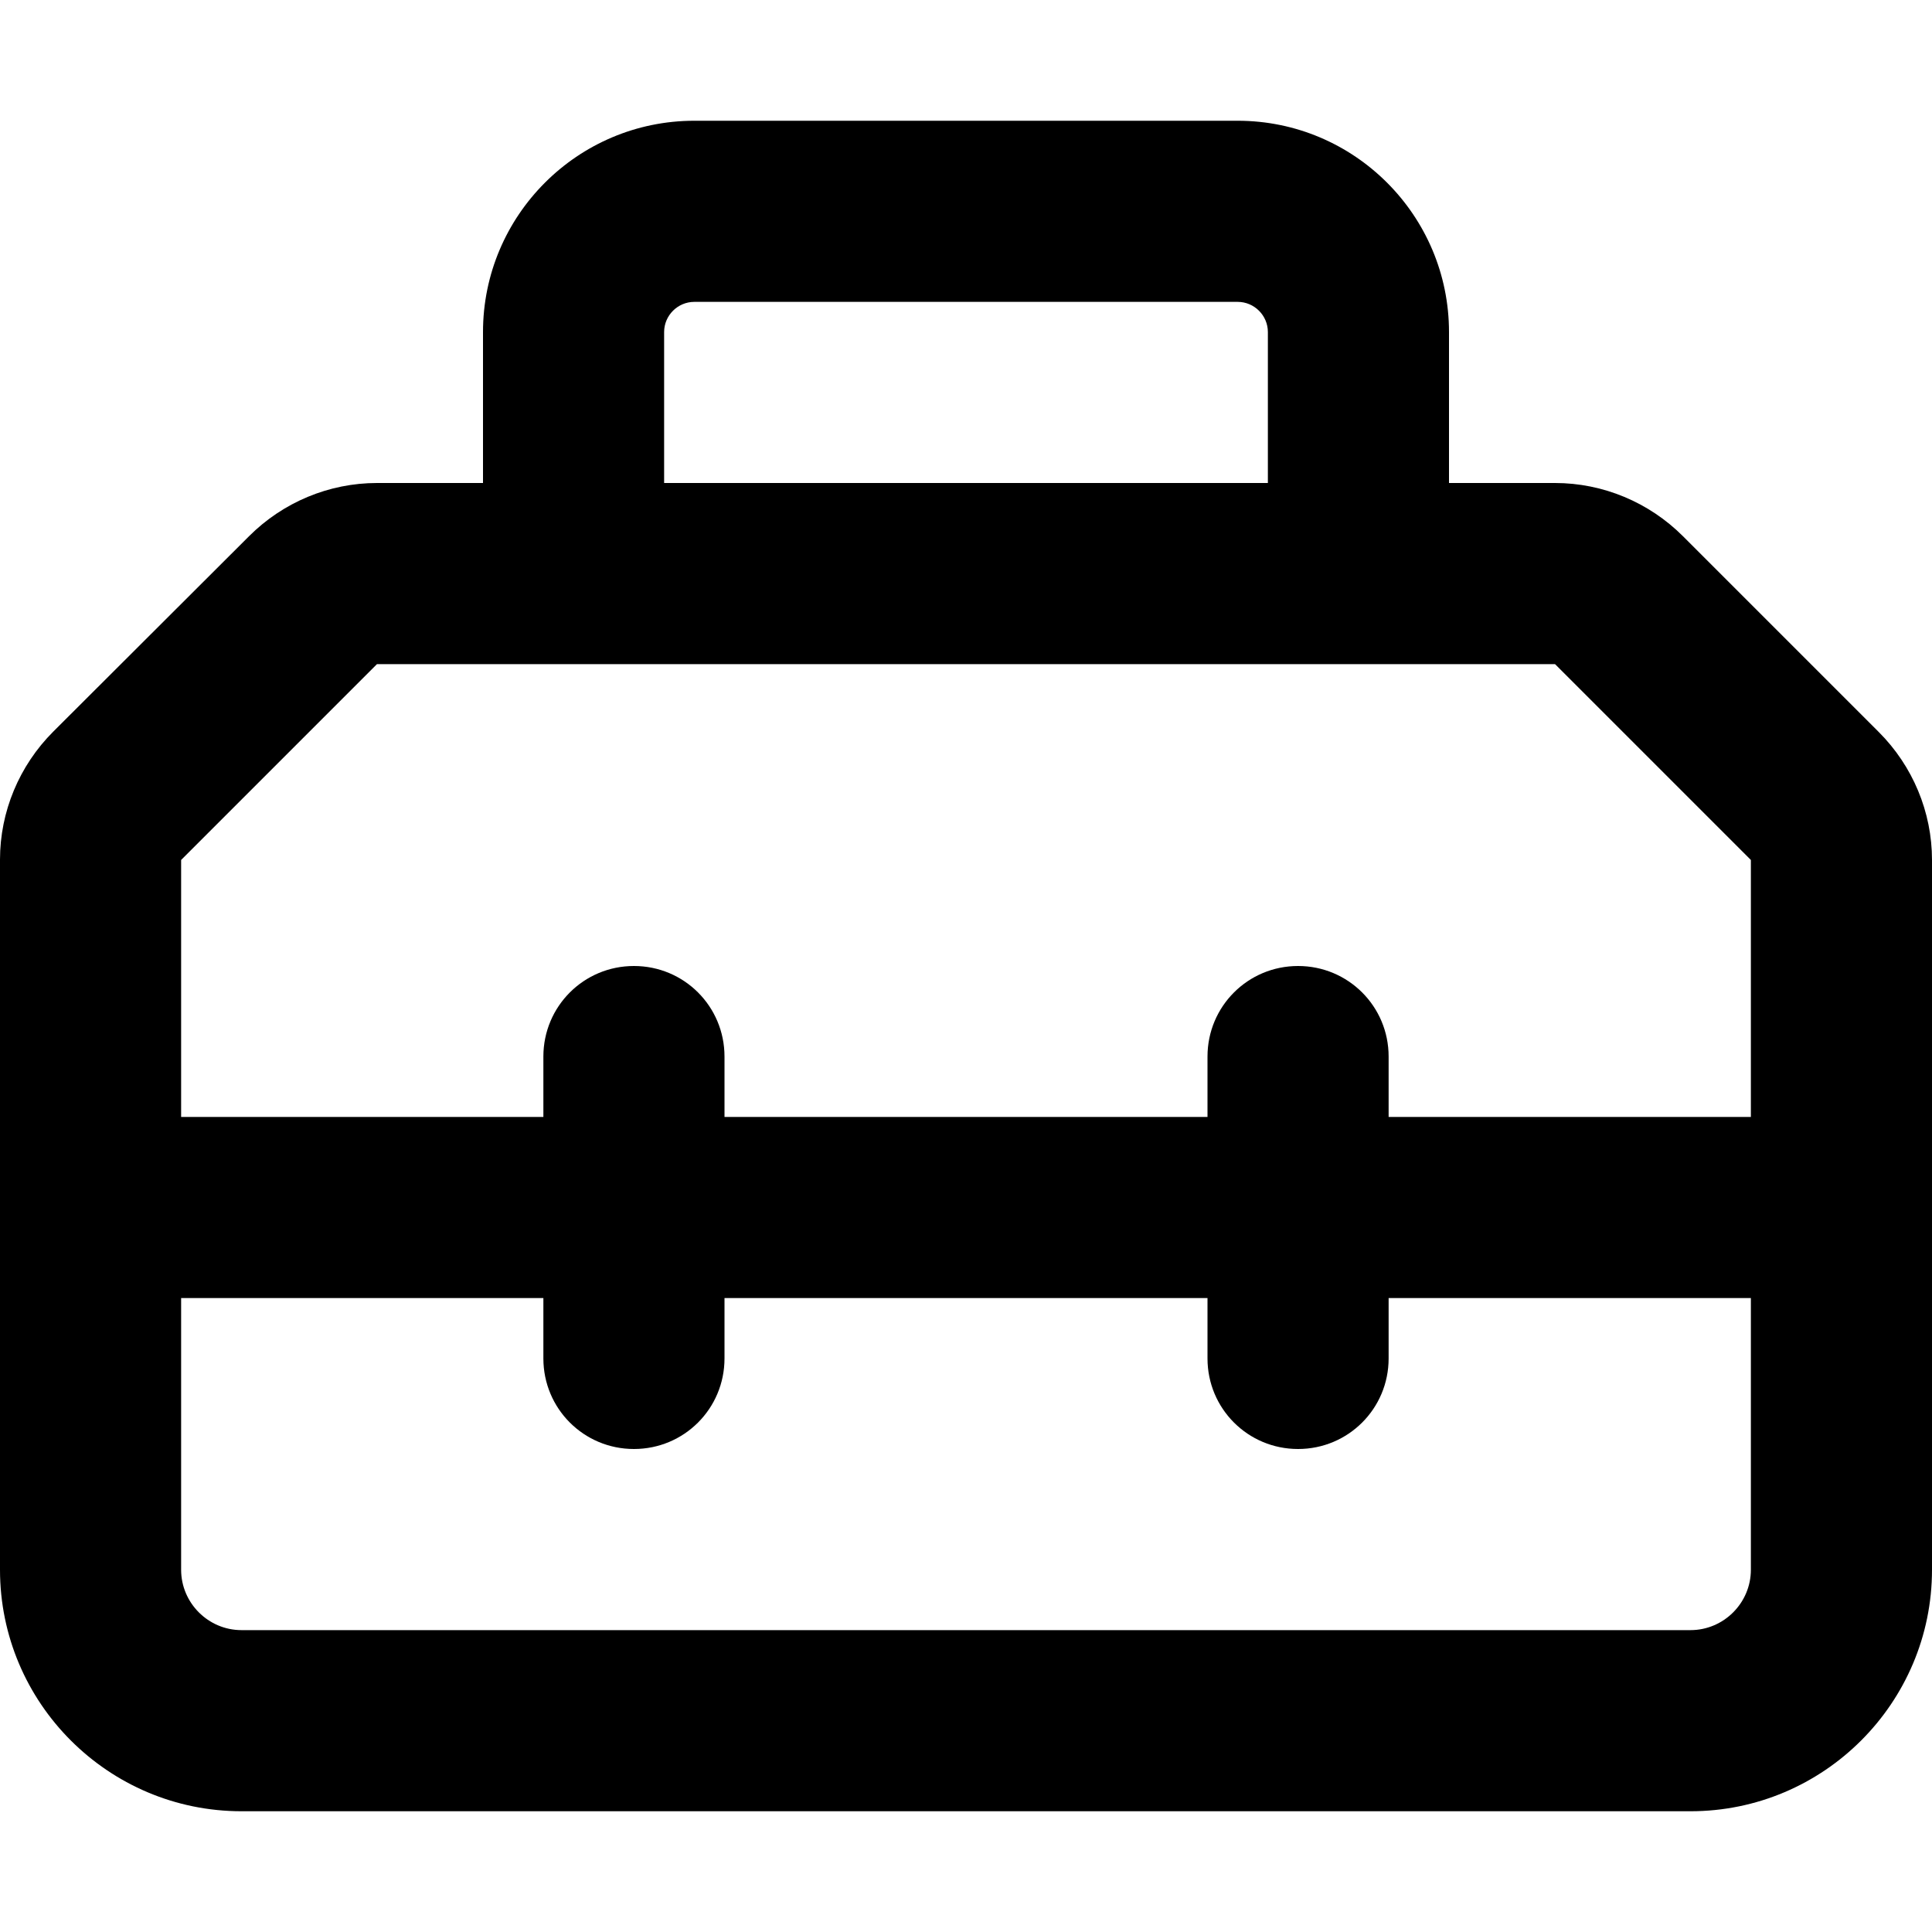
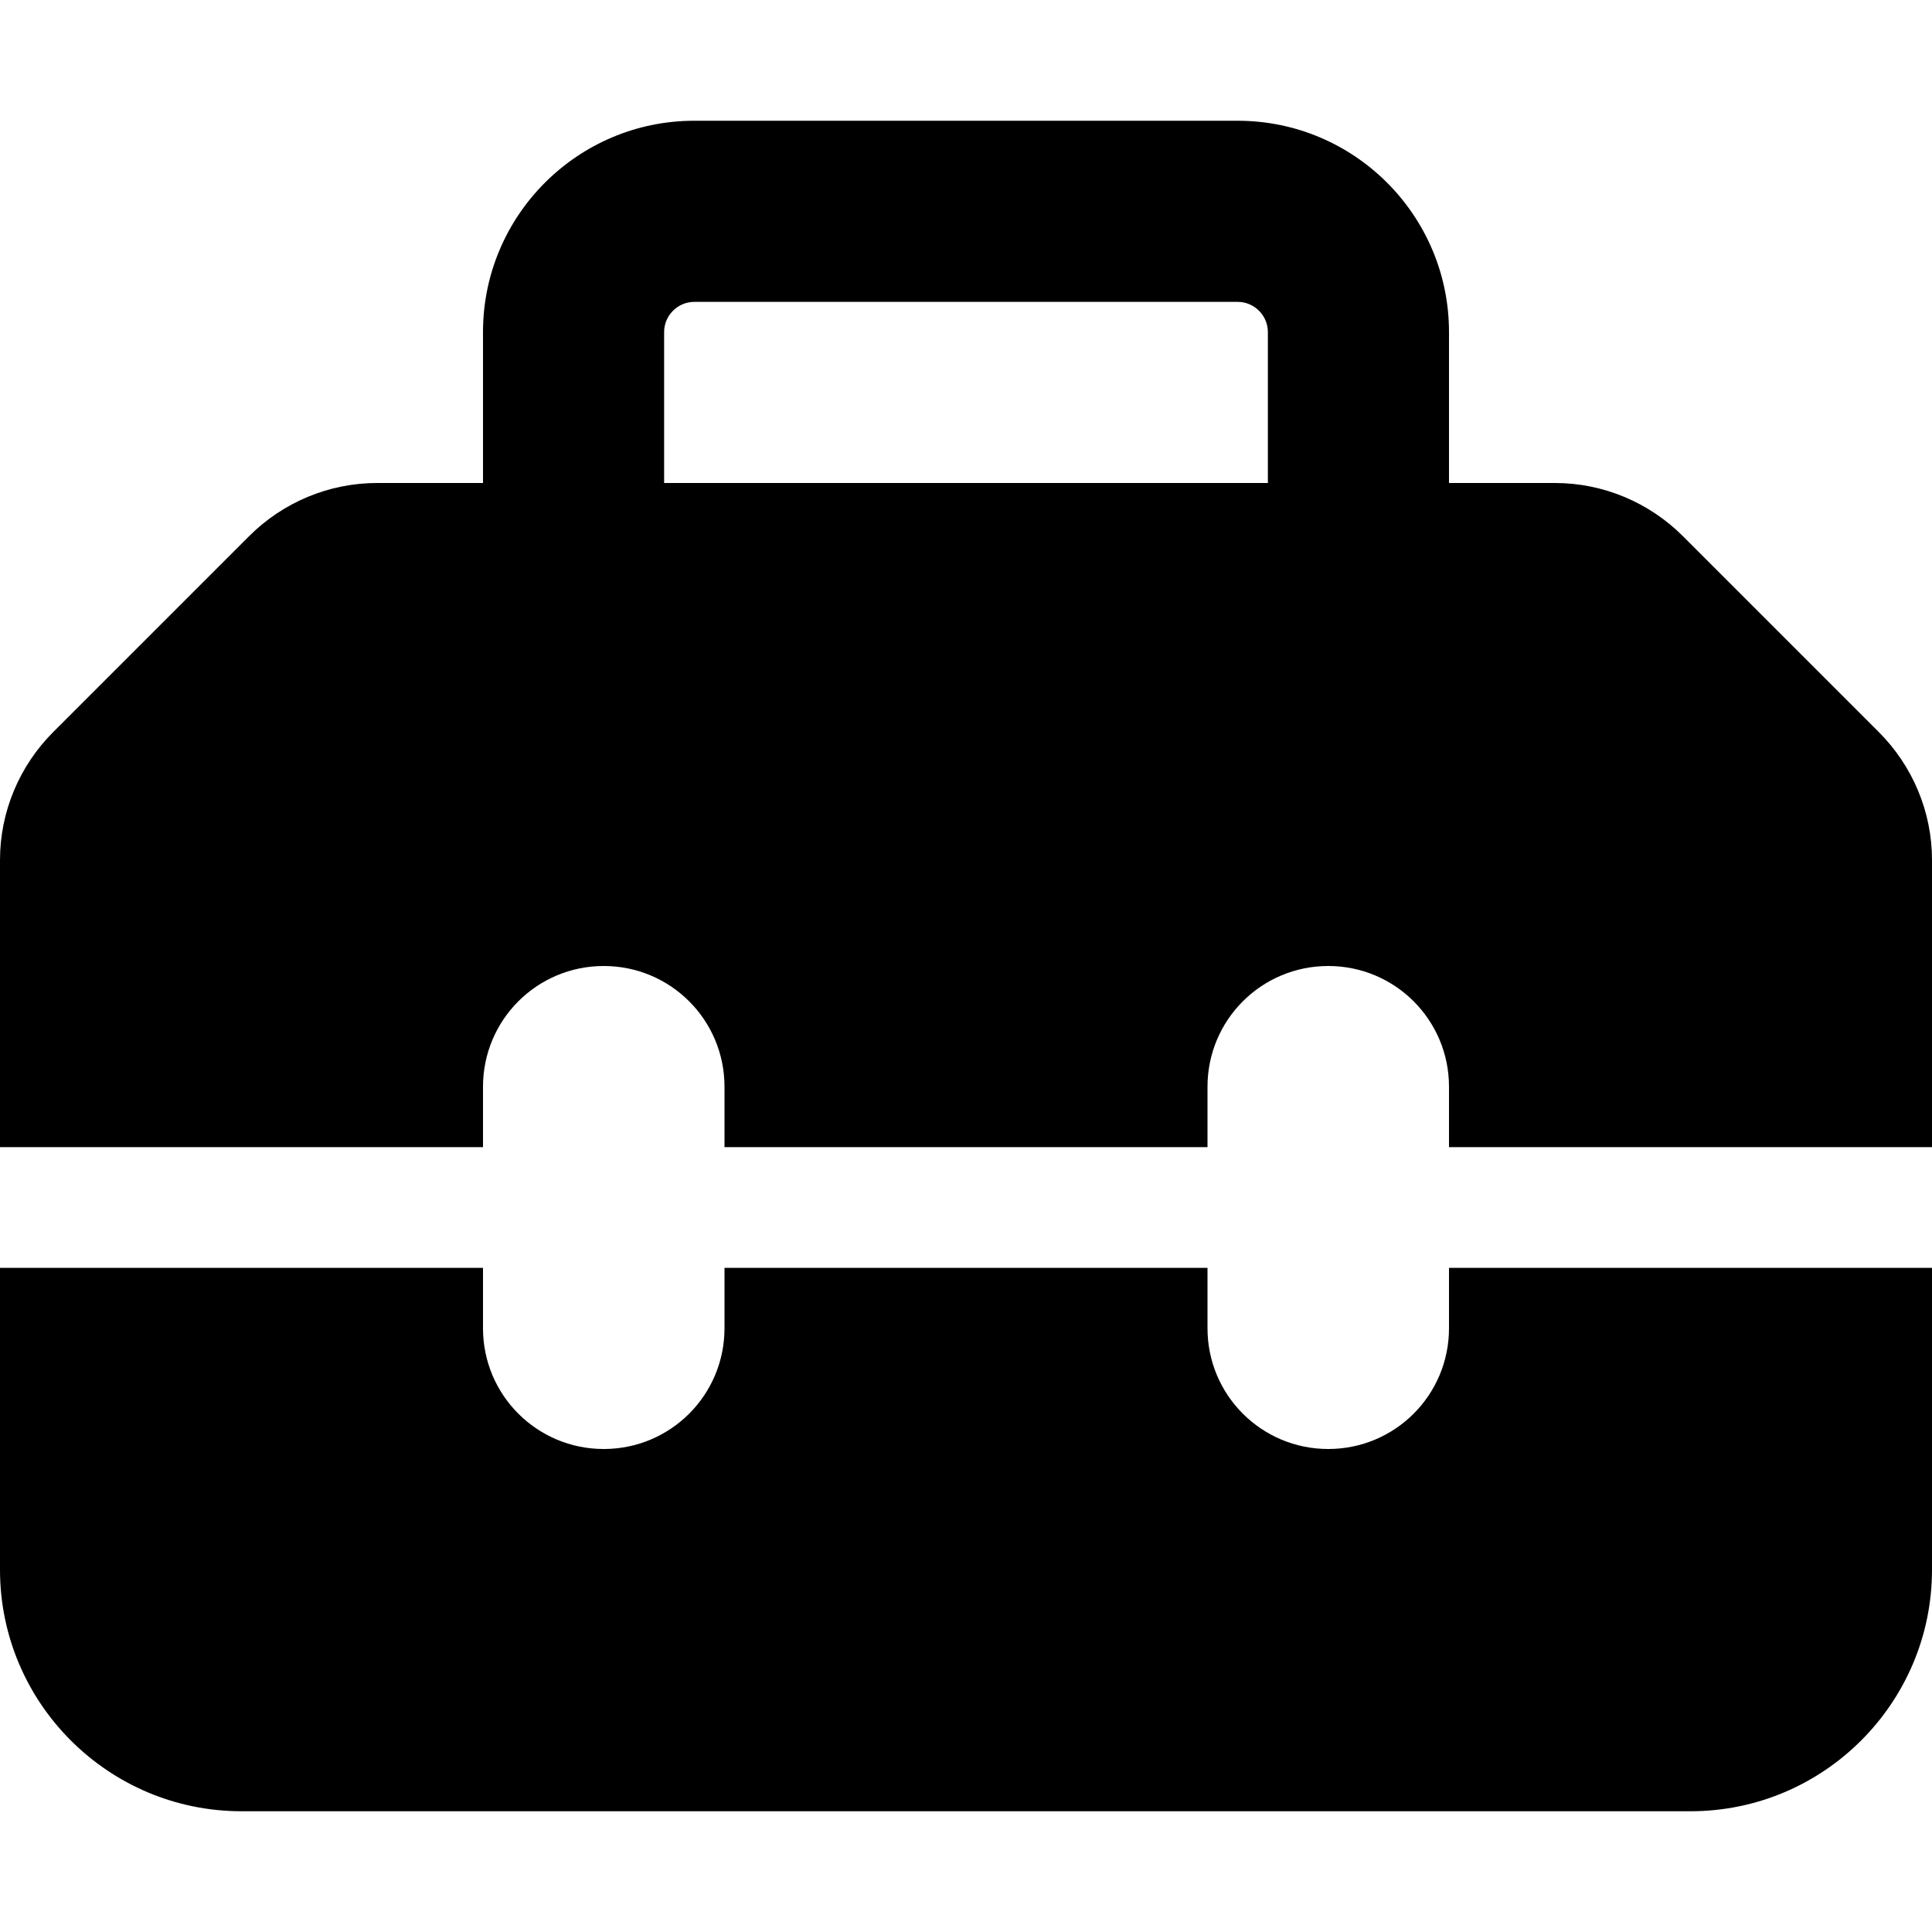
<svg xmlns="http://www.w3.org/2000/svg" viewBox="0 0 512 512">
-   <path d="M184 80H328c4.4 0 8 3.6 8 8v40H176V88c0-4.4 3.6-8 8-8zm-56 8v40H99.9c-12.7 0-24.9 5.1-33.9 14.1L14.1 193.9c-9 9-14.1 21.2-14.1 33.9V320v96c0 35.3 28.7 64 64 64H448c35.3 0 64-28.7 64-64V320 227.9c0-12.7-5.1-24.9-14.1-33.9l-51.9-51.9c-9-9-21.2-14.1-33.9-14.1H384V88c0-30.9-25.1-56-56-56H184c-30.9 0-56 25.1-56 56zM464 296H368V280c0-13.3-10.7-24-24-24s-24 10.7-24 24v16H192V280c0-13.3-10.7-24-24-24s-24 10.7-24 24v16H48V227.9L99.9 176H412.1L464 227.9V296zM48 344h96v16c0 13.3 10.7 24 24 24s24-10.7 24-24V344H320v16c0 13.3 10.7 24 24 24s24-10.7 24-24V344h96v72c0 8.8-7.2 16-16 16H64c-8.8 0-16-7.2-16-16V344z" />
+   <path d="M176 88v40H336V88c0-4.4-3.6-8-8-8H184c-4.4 0-8 3.6-8 8zm-48 40V88c0-30.9 25.1-56 56-56H328c30.9 0 56 25.1 56 56v40h28.1c12.7 0 24.9 5.1 33.9 14.1l51.9 51.9c9 9 14.1 21.2 14.1 33.9V304H384V288c0-17.7-14.3-32-32-32s-32 14.3-32 32v16H192V288c0-17.7-14.3-32-32-32s-32 14.3-32 32v16H0V227.9c0-12.7 5.1-24.9 14.1-33.9l51.9-51.9c9-9 21.2-14.1 33.9-14.1H128zM0 416V336H128v16c0 17.7 14.3 32 32 32s32-14.3 32-32V336H320v16c0 17.7 14.3 32 32 32s32-14.3 32-32V336H512v80c0 35.3-28.7 64-64 64H64c-35.3 0-64-28.7-64-64z" />
</svg>
